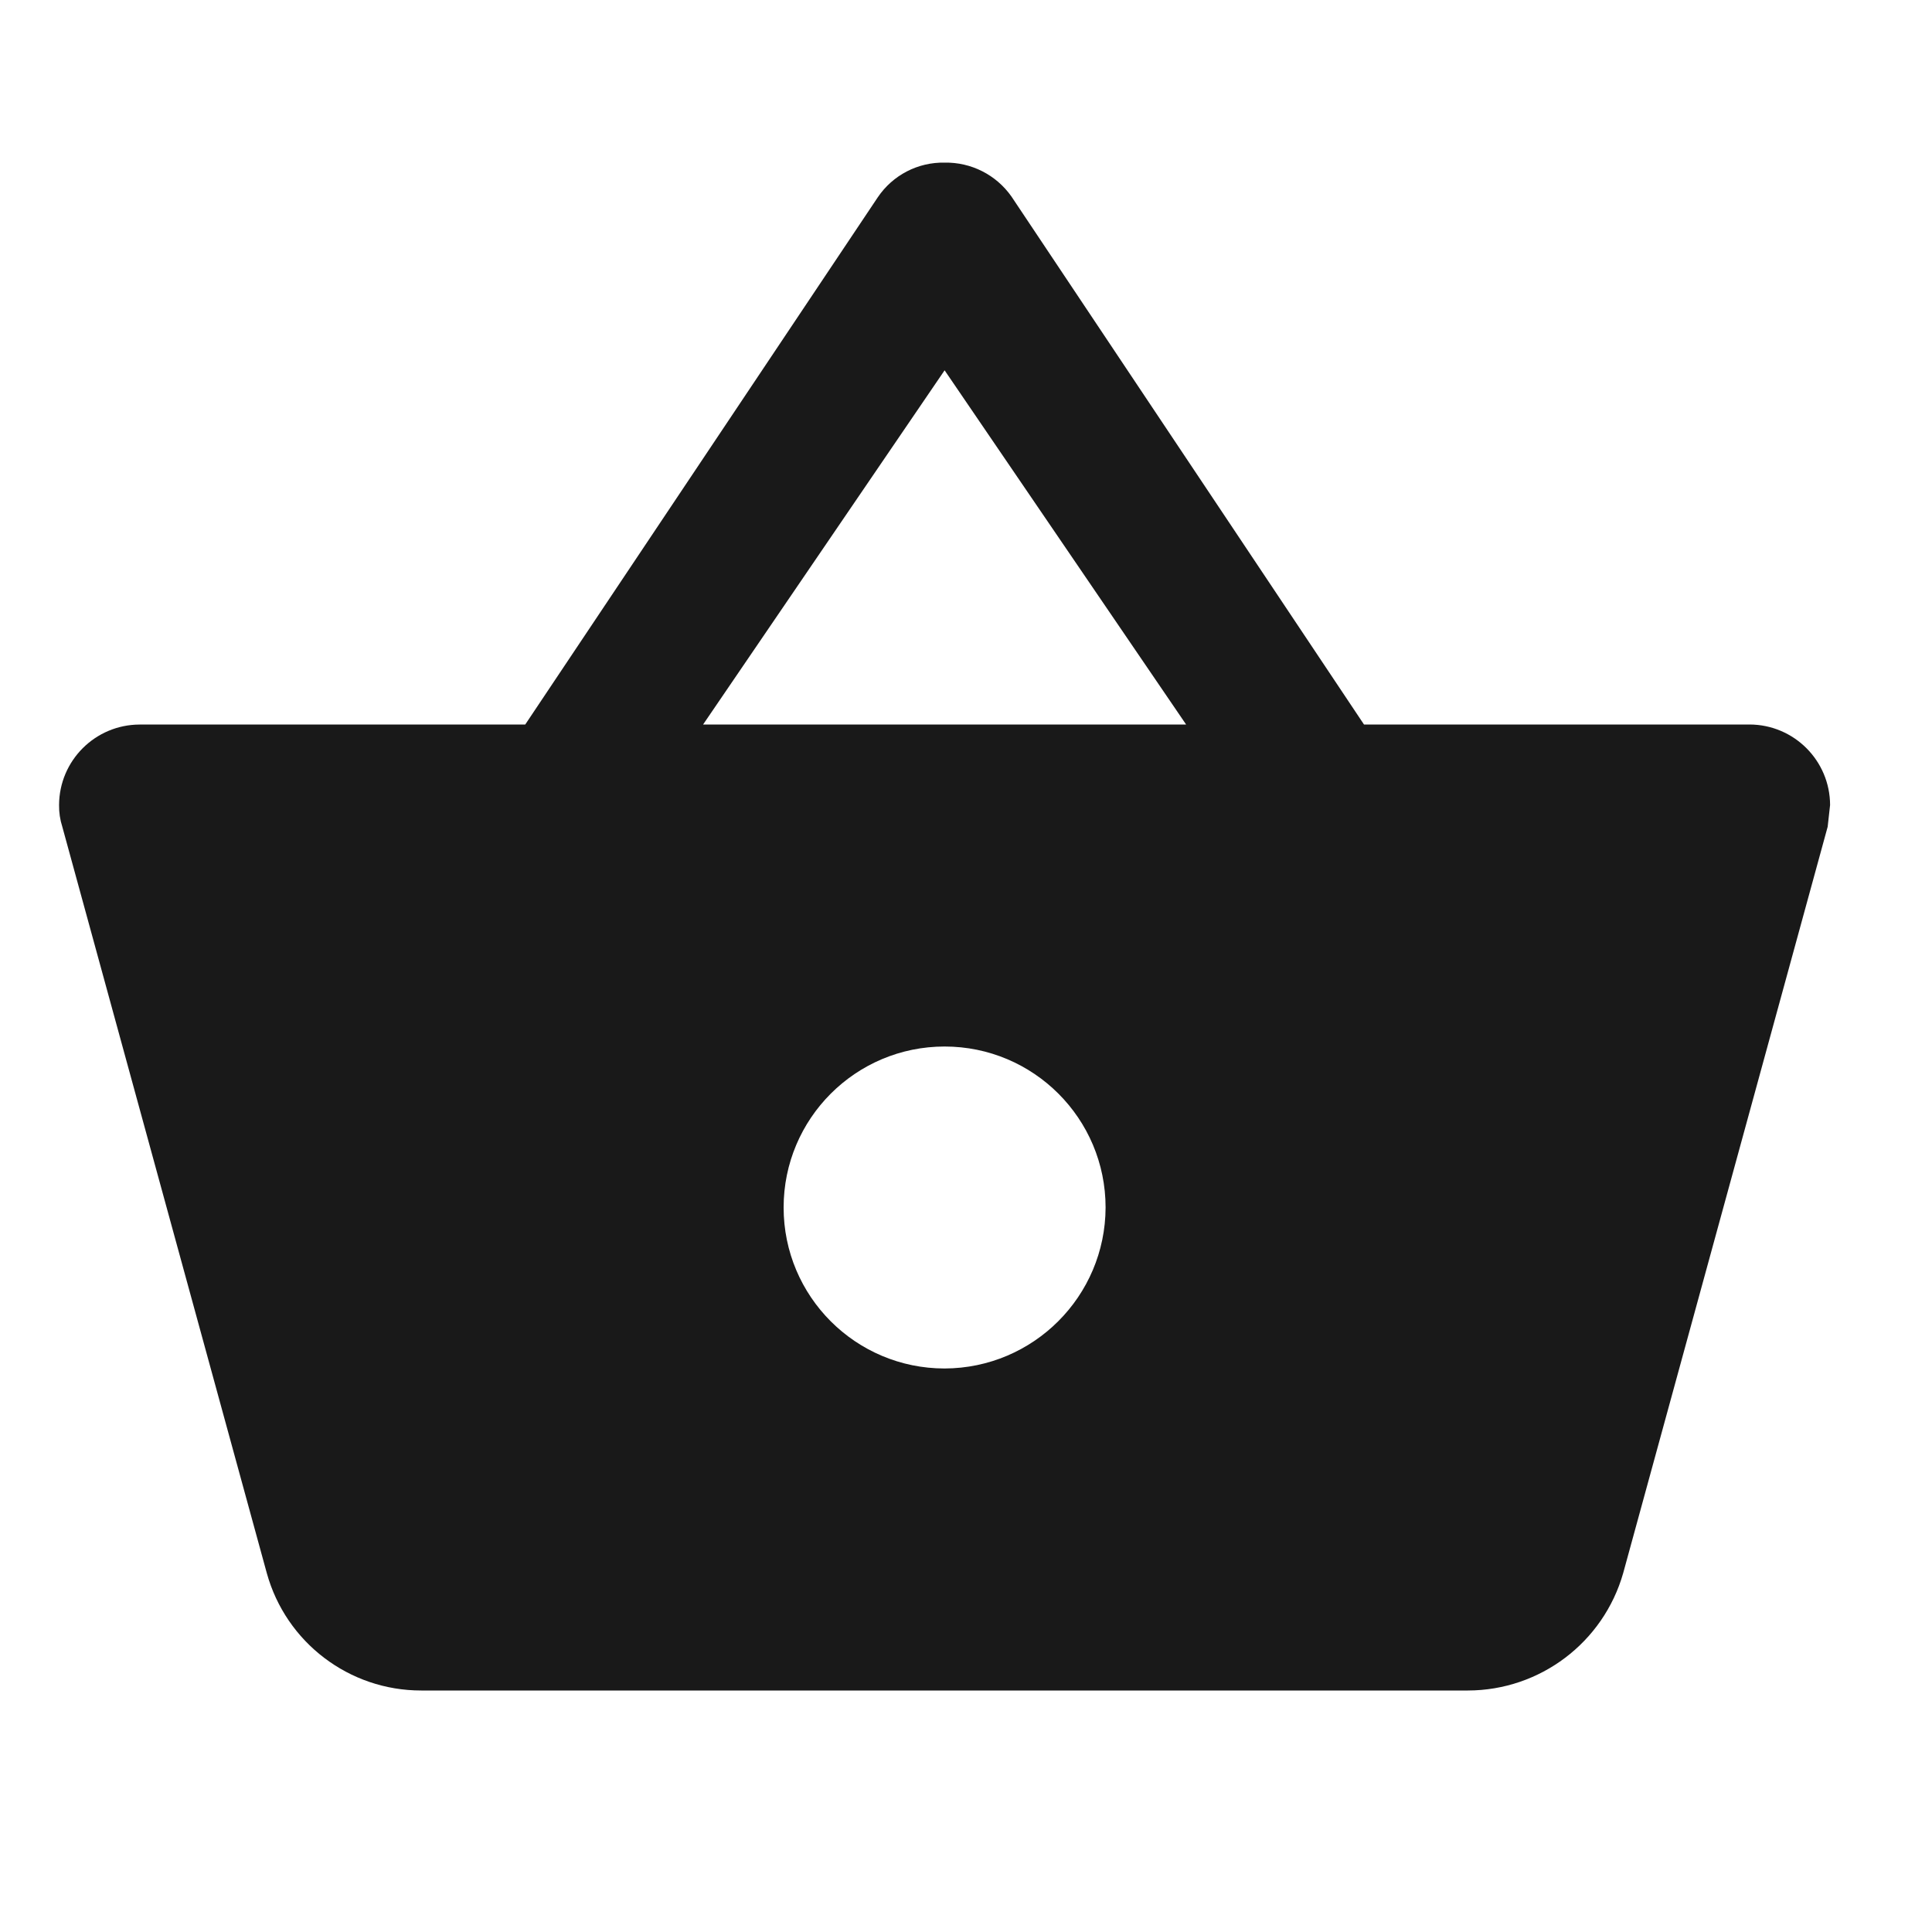
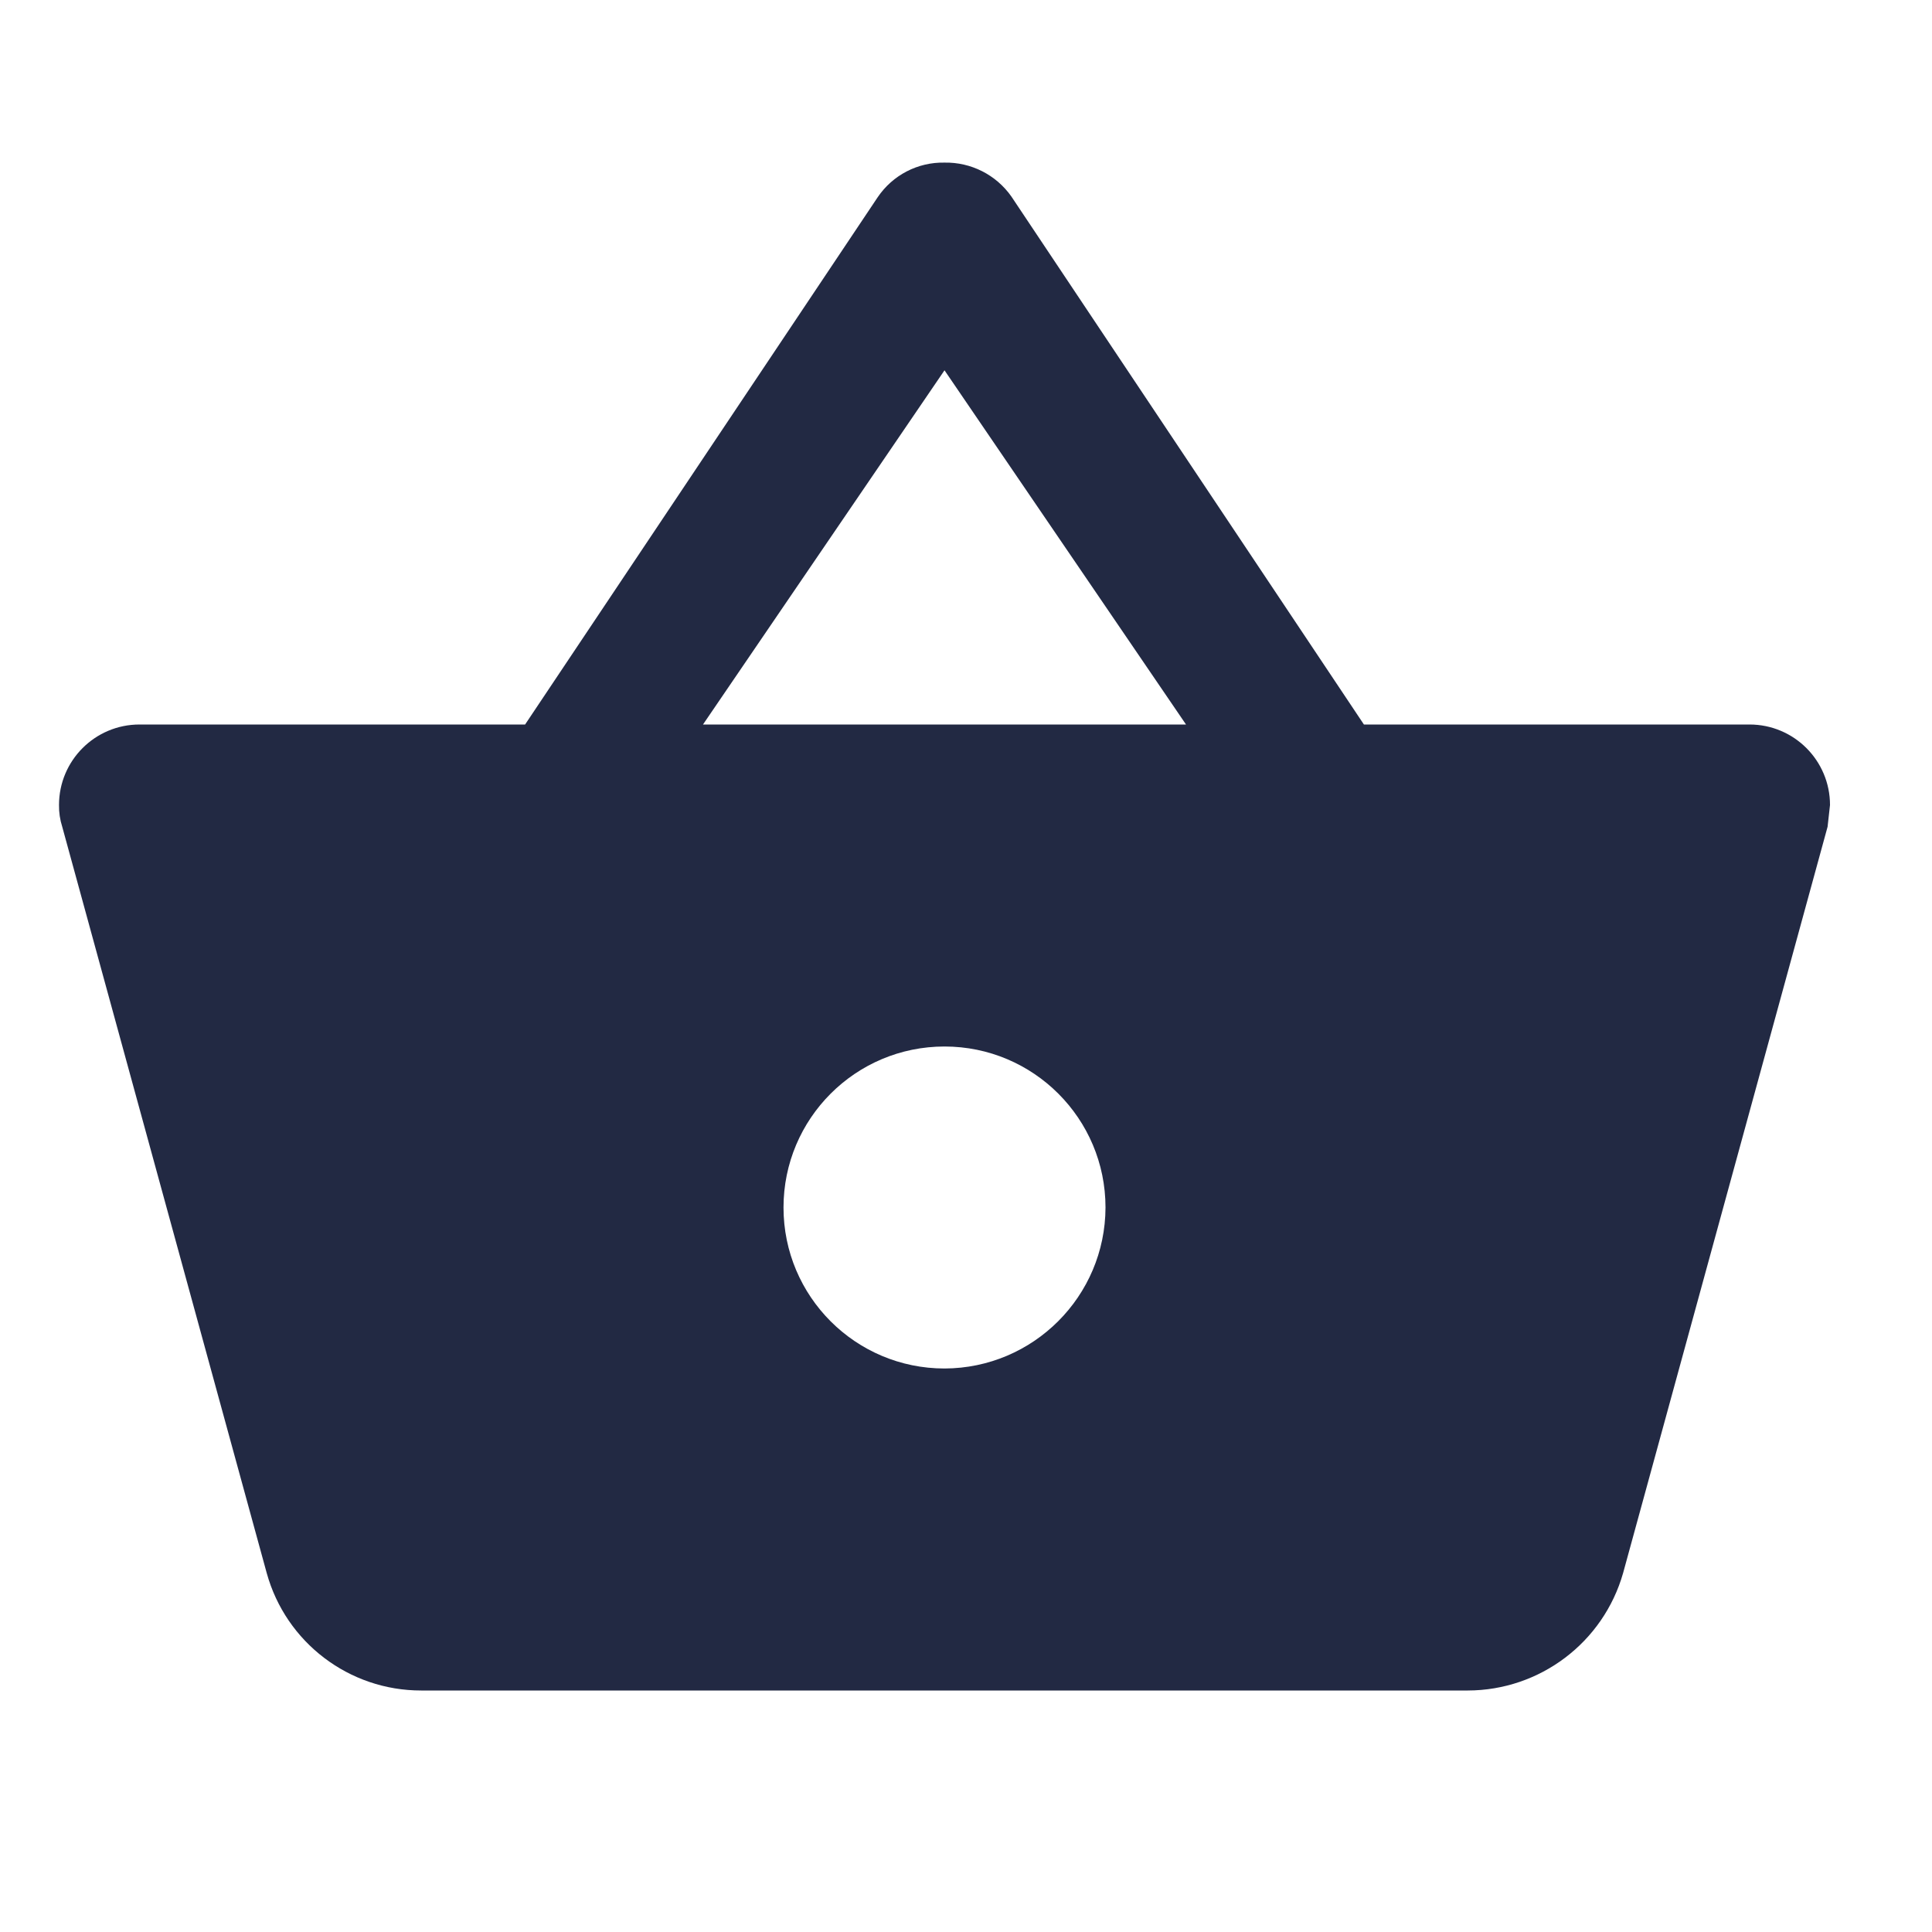
- <svg xmlns="http://www.w3.org/2000/svg" id="구성_요소_88_1" data-name="구성 요소 88 – 1" width="40" height="40" viewBox="0 0 40 40">
+ <svg xmlns="http://www.w3.org/2000/svg" id="구성_요소_101_1" data-name="구성 요소 101 – 1" width="24" height="24" viewBox="0 0 24 24">
  <defs>
    <clipPath id="clip-path">
-       <rect id="사각형_23987" data-name="사각형 23987" width="40" height="40" transform="translate(0.444)" fill="#191919" />
+       <rect id="사각형_23987" data-name="사각형 23987" width="24" height="24" fill="#222943" />
    </clipPath>
  </defs>
-   <g id="그룹_962" data-name="그룹 962" transform="translate(-0.444)">
+   <g id="그룹_962" data-name="그룹 962">
    <g id="그룹_961" data-name="그룹 961" clip-path="url(#clip-path)">
-       <path id="패스_412" data-name="패스 412" d="M28.017,13.653,20.717,2.72a1.654,1.654,0,0,0-1.383-.7,1.629,1.629,0,0,0-1.383.717l-7.3,10.917H2.667A1.672,1.672,0,0,0,1,15.32a1.4,1.4,0,0,0,.067.45L5.3,31.22a3.315,3.315,0,0,0,3.2,2.433H30.167a3.349,3.349,0,0,0,3.217-2.433l4.233-15.45.05-.45A1.672,1.672,0,0,0,36,13.653Zm-13.683,0,5-7.333,5,7.333Zm5,13.333a3.333,3.333,0,1,1,3.333-3.333,3.343,3.343,0,0,1-3.333,3.333" transform="translate(0.667 1.347)" fill="#191919" />
+       <path id="패스_412" data-name="패스 412" d="M17.21,9,12.83,2.44A.993.993,0,0,0,12,2.02a.977.977,0,0,0-.83.43L6.79,9H2a1,1,0,0,0-1,1,.842.842,0,0,0,.04.27l2.54,9.27A1.989,1.989,0,0,0,5.5,21h13a2.01,2.01,0,0,0,1.93-1.46l2.54-9.27L23,10a1,1,0,0,0-1-1ZM9,9l3-4.4L15,9Zm3,8a2,2,0,1,1,2-2,2.006,2.006,0,0,1-2,2" transform="translate(-0.267 0)" fill="#222943" />
    </g>
  </g>
</svg>
